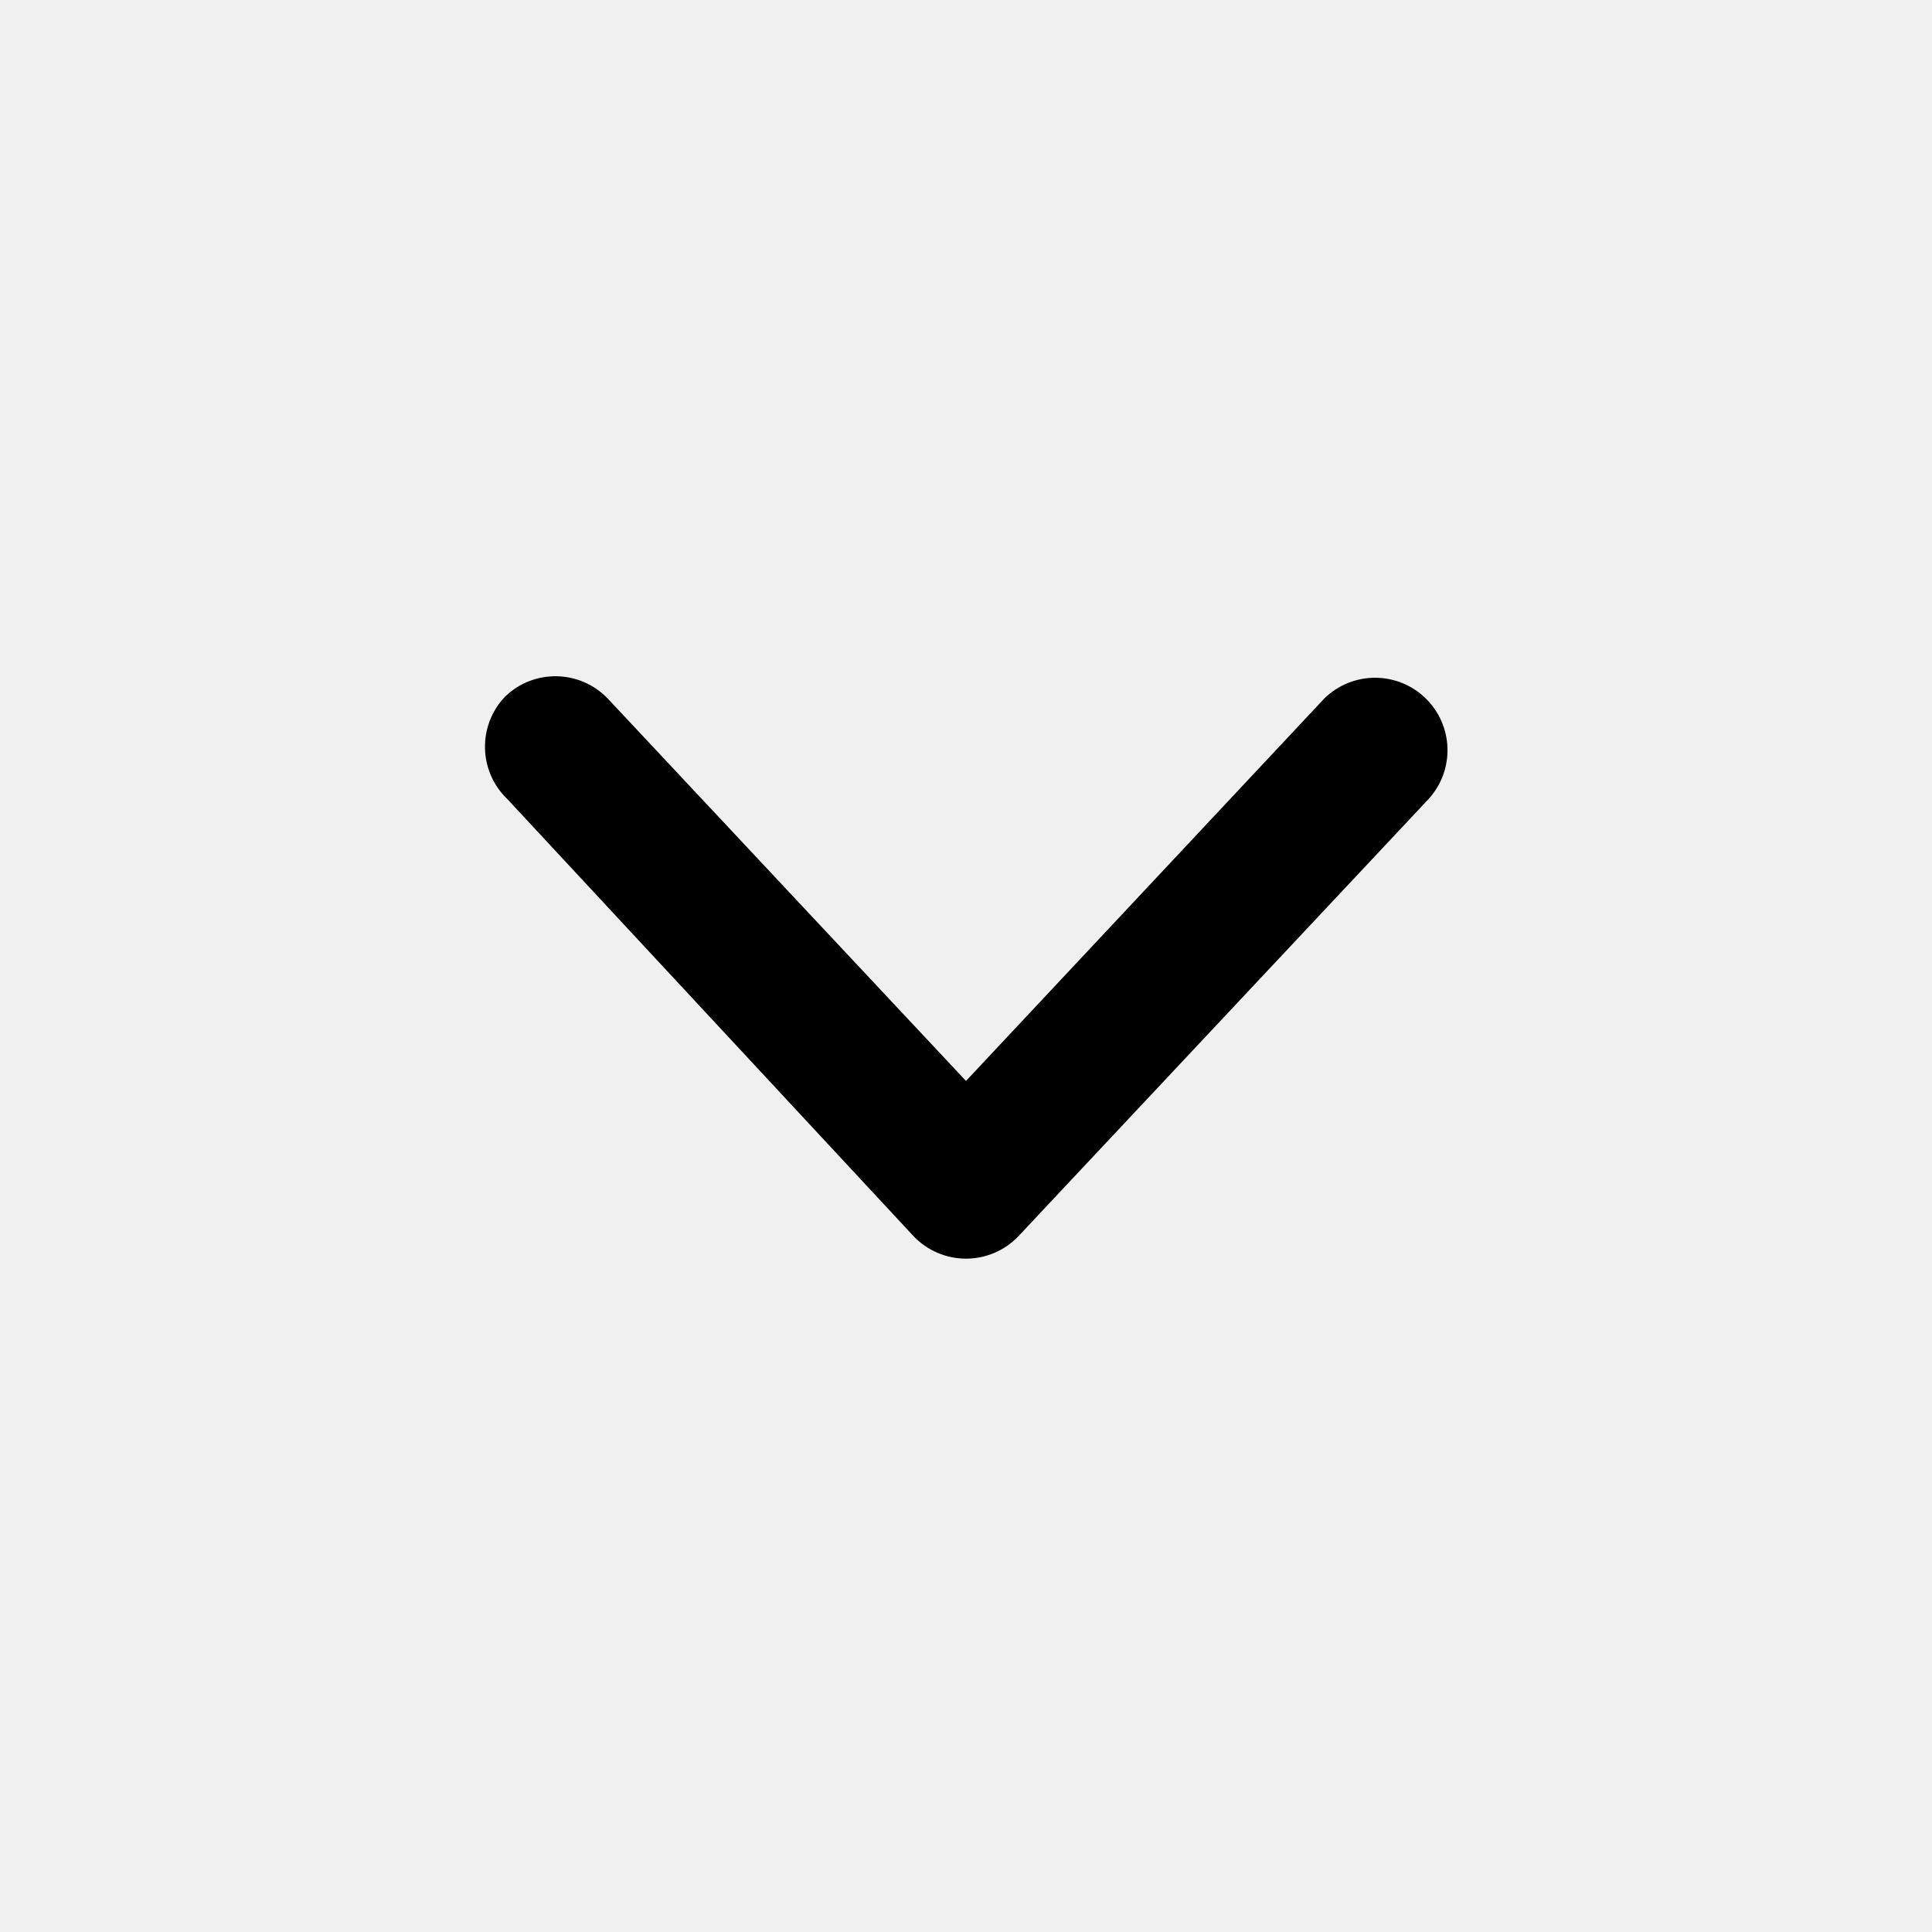
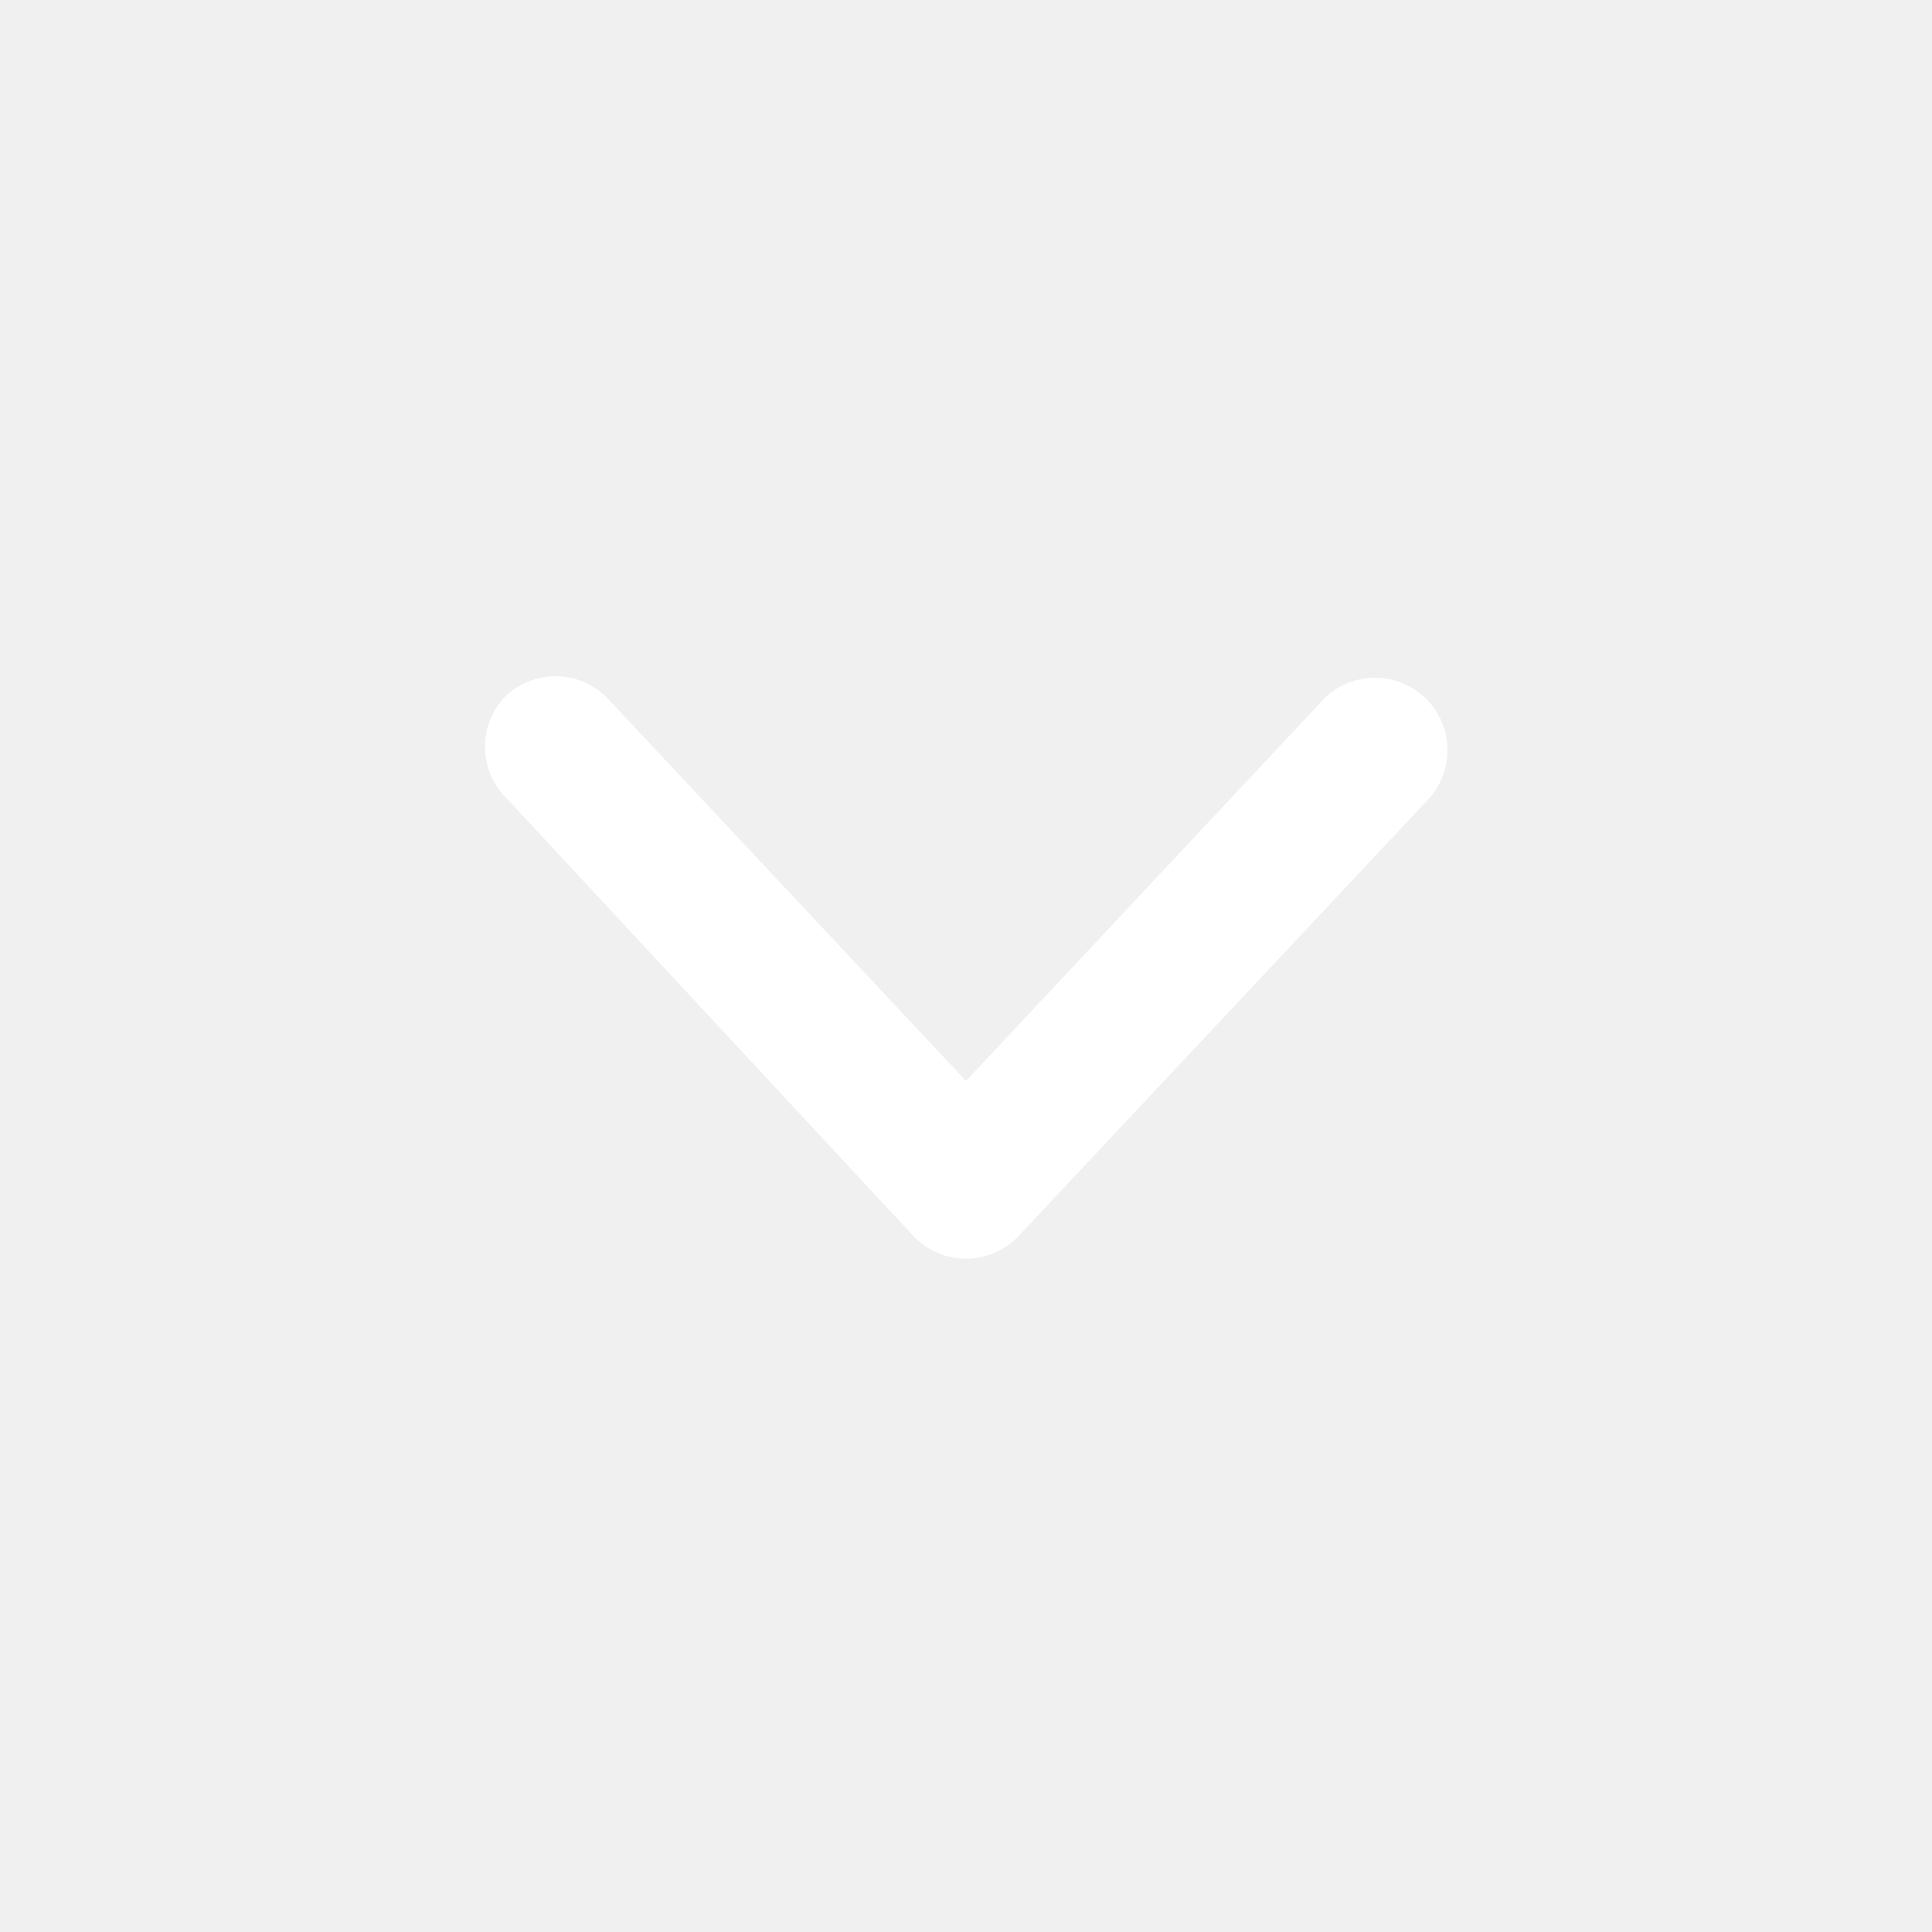
- <svg xmlns="http://www.w3.org/2000/svg" class="w-5 h-5 ml-2 -mr-1" fill="currentColor" viewBox="0 0 20 20">
+ <svg xmlns="http://www.w3.org/2000/svg" class="w-5 h-5 ml-2 -mr-1" fill="#fff" viewBox="0 0 20 20">
  <path fill-rule="evenodd" d="M5.23 7.21a.75.75 0 011.06.02L10 11.19l3.71-3.96a.75.75 0 011.08 1.04l-4.25 4.53a.75.75 0 01-1.08 0L5.25 8.27a.75.75 0 01-.02-1.06z" clip-rule="evenodd" />
</svg>
